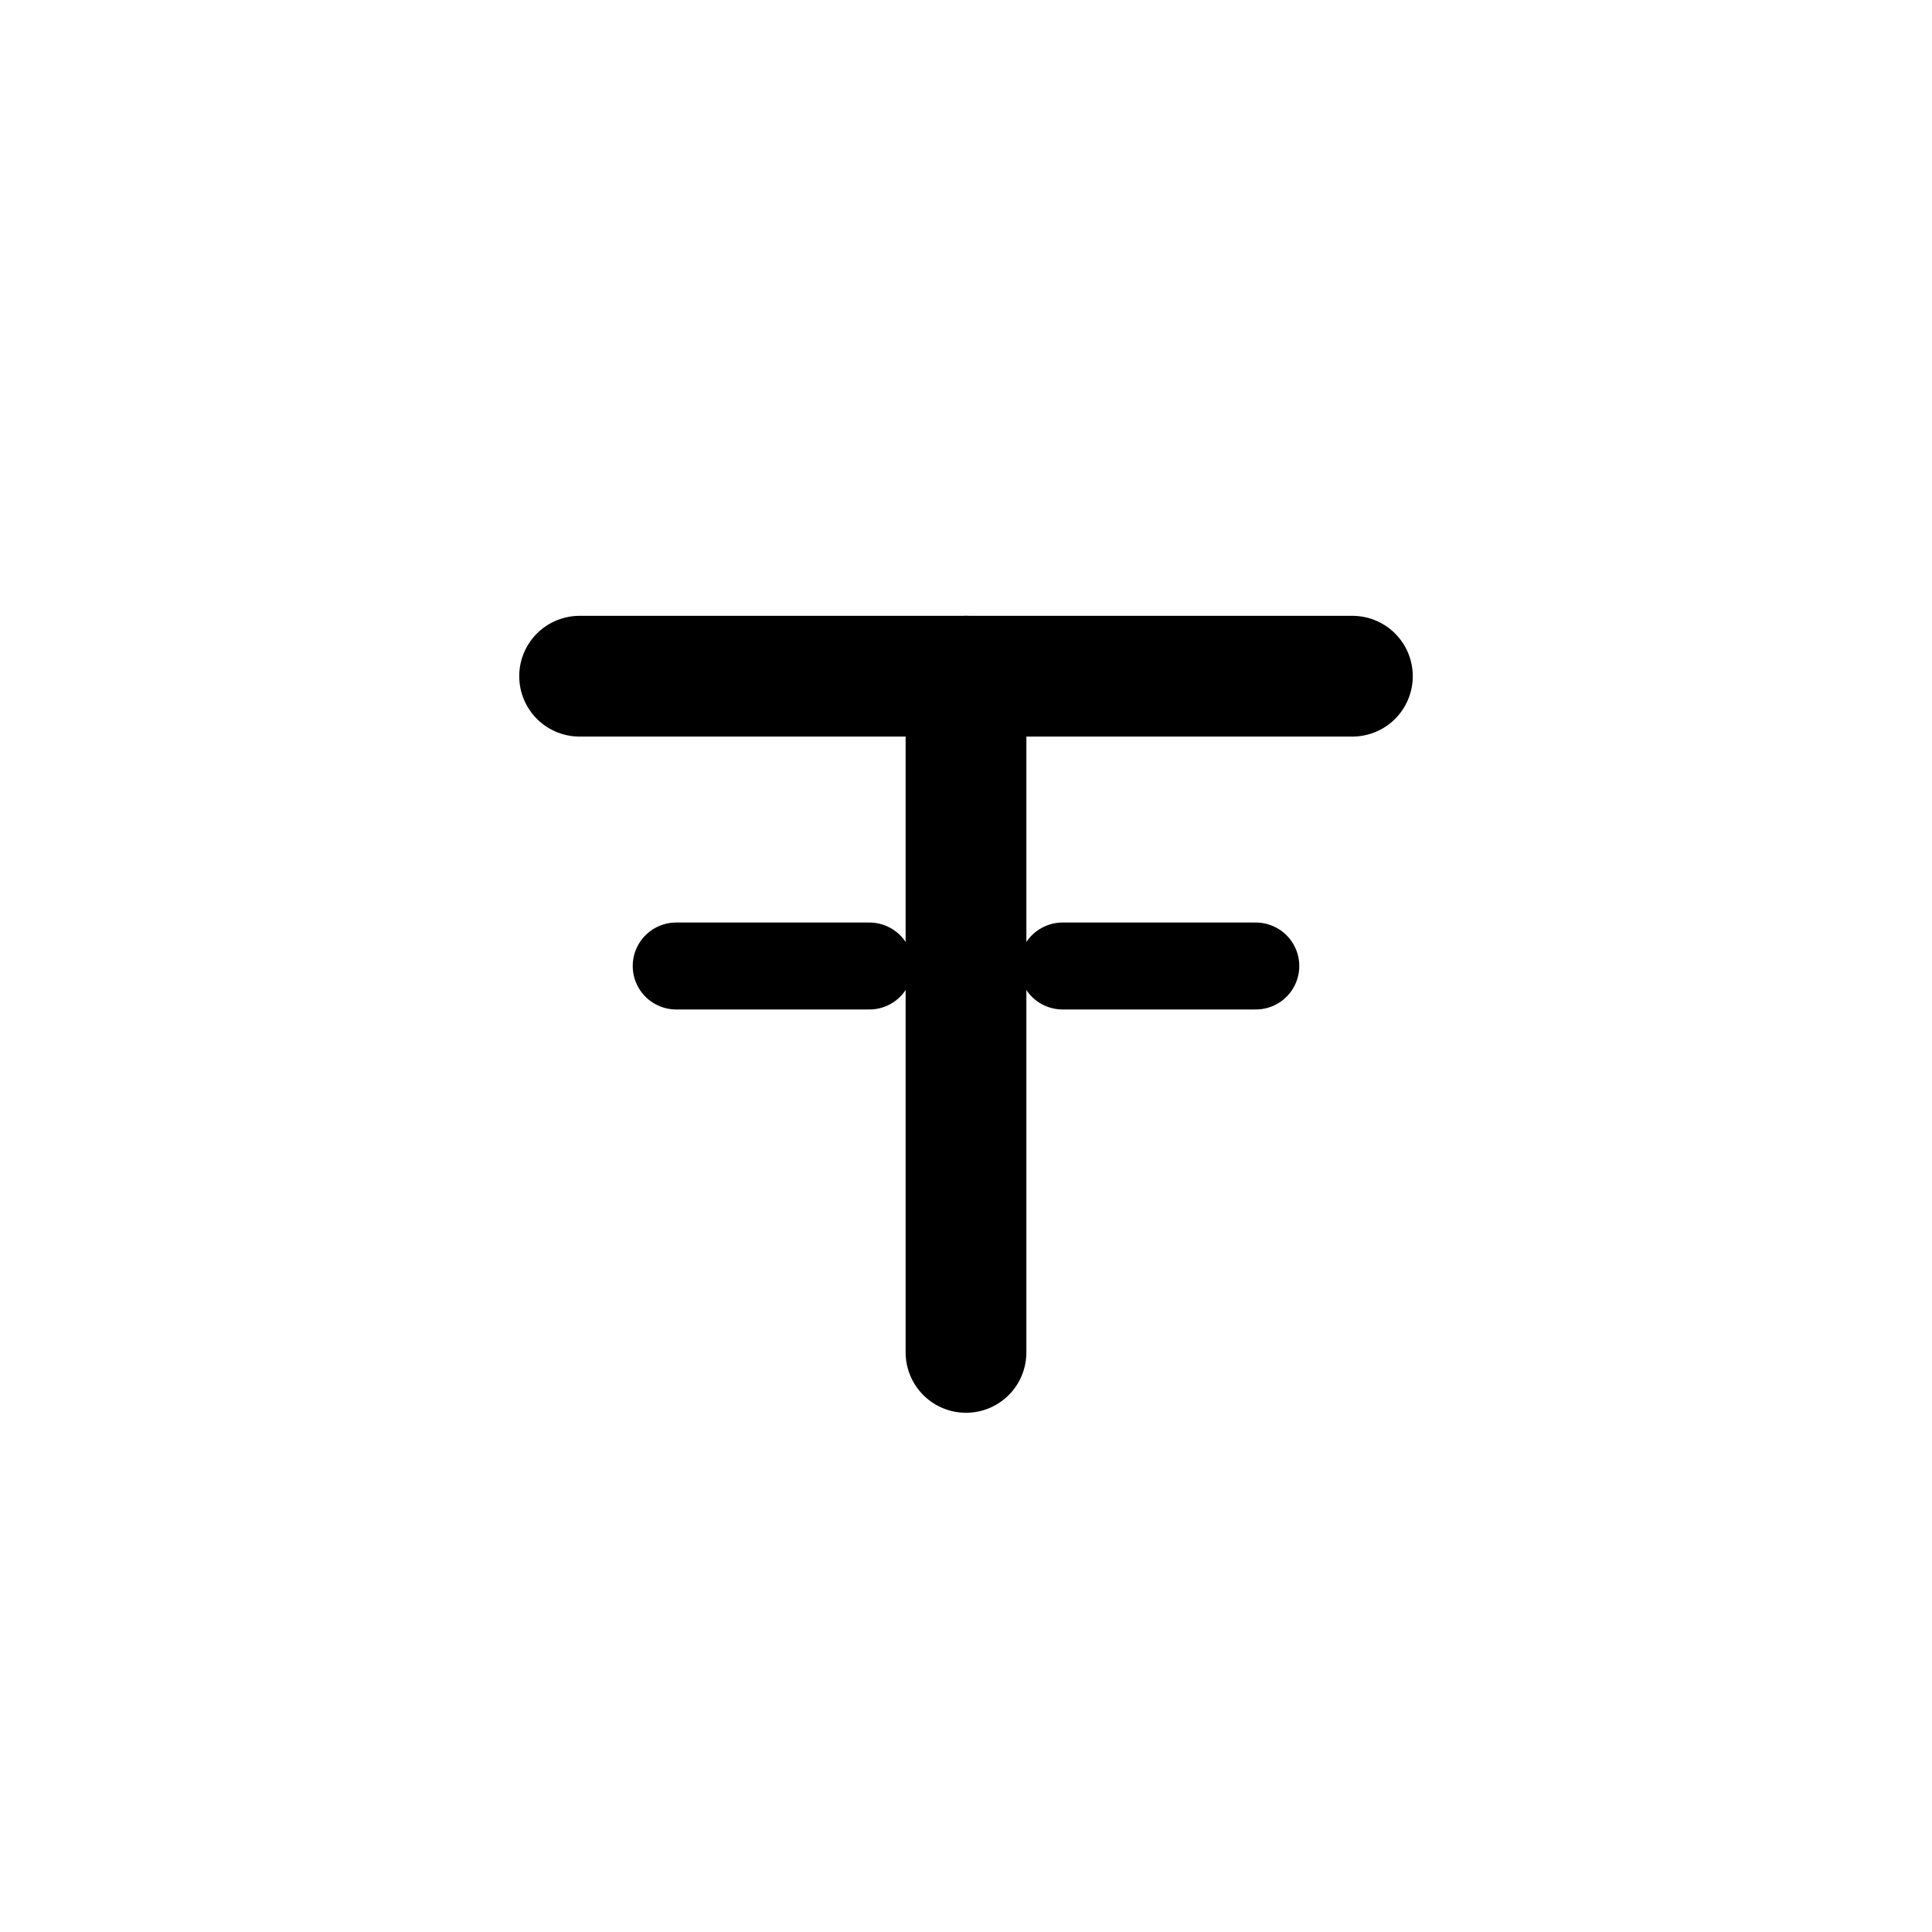
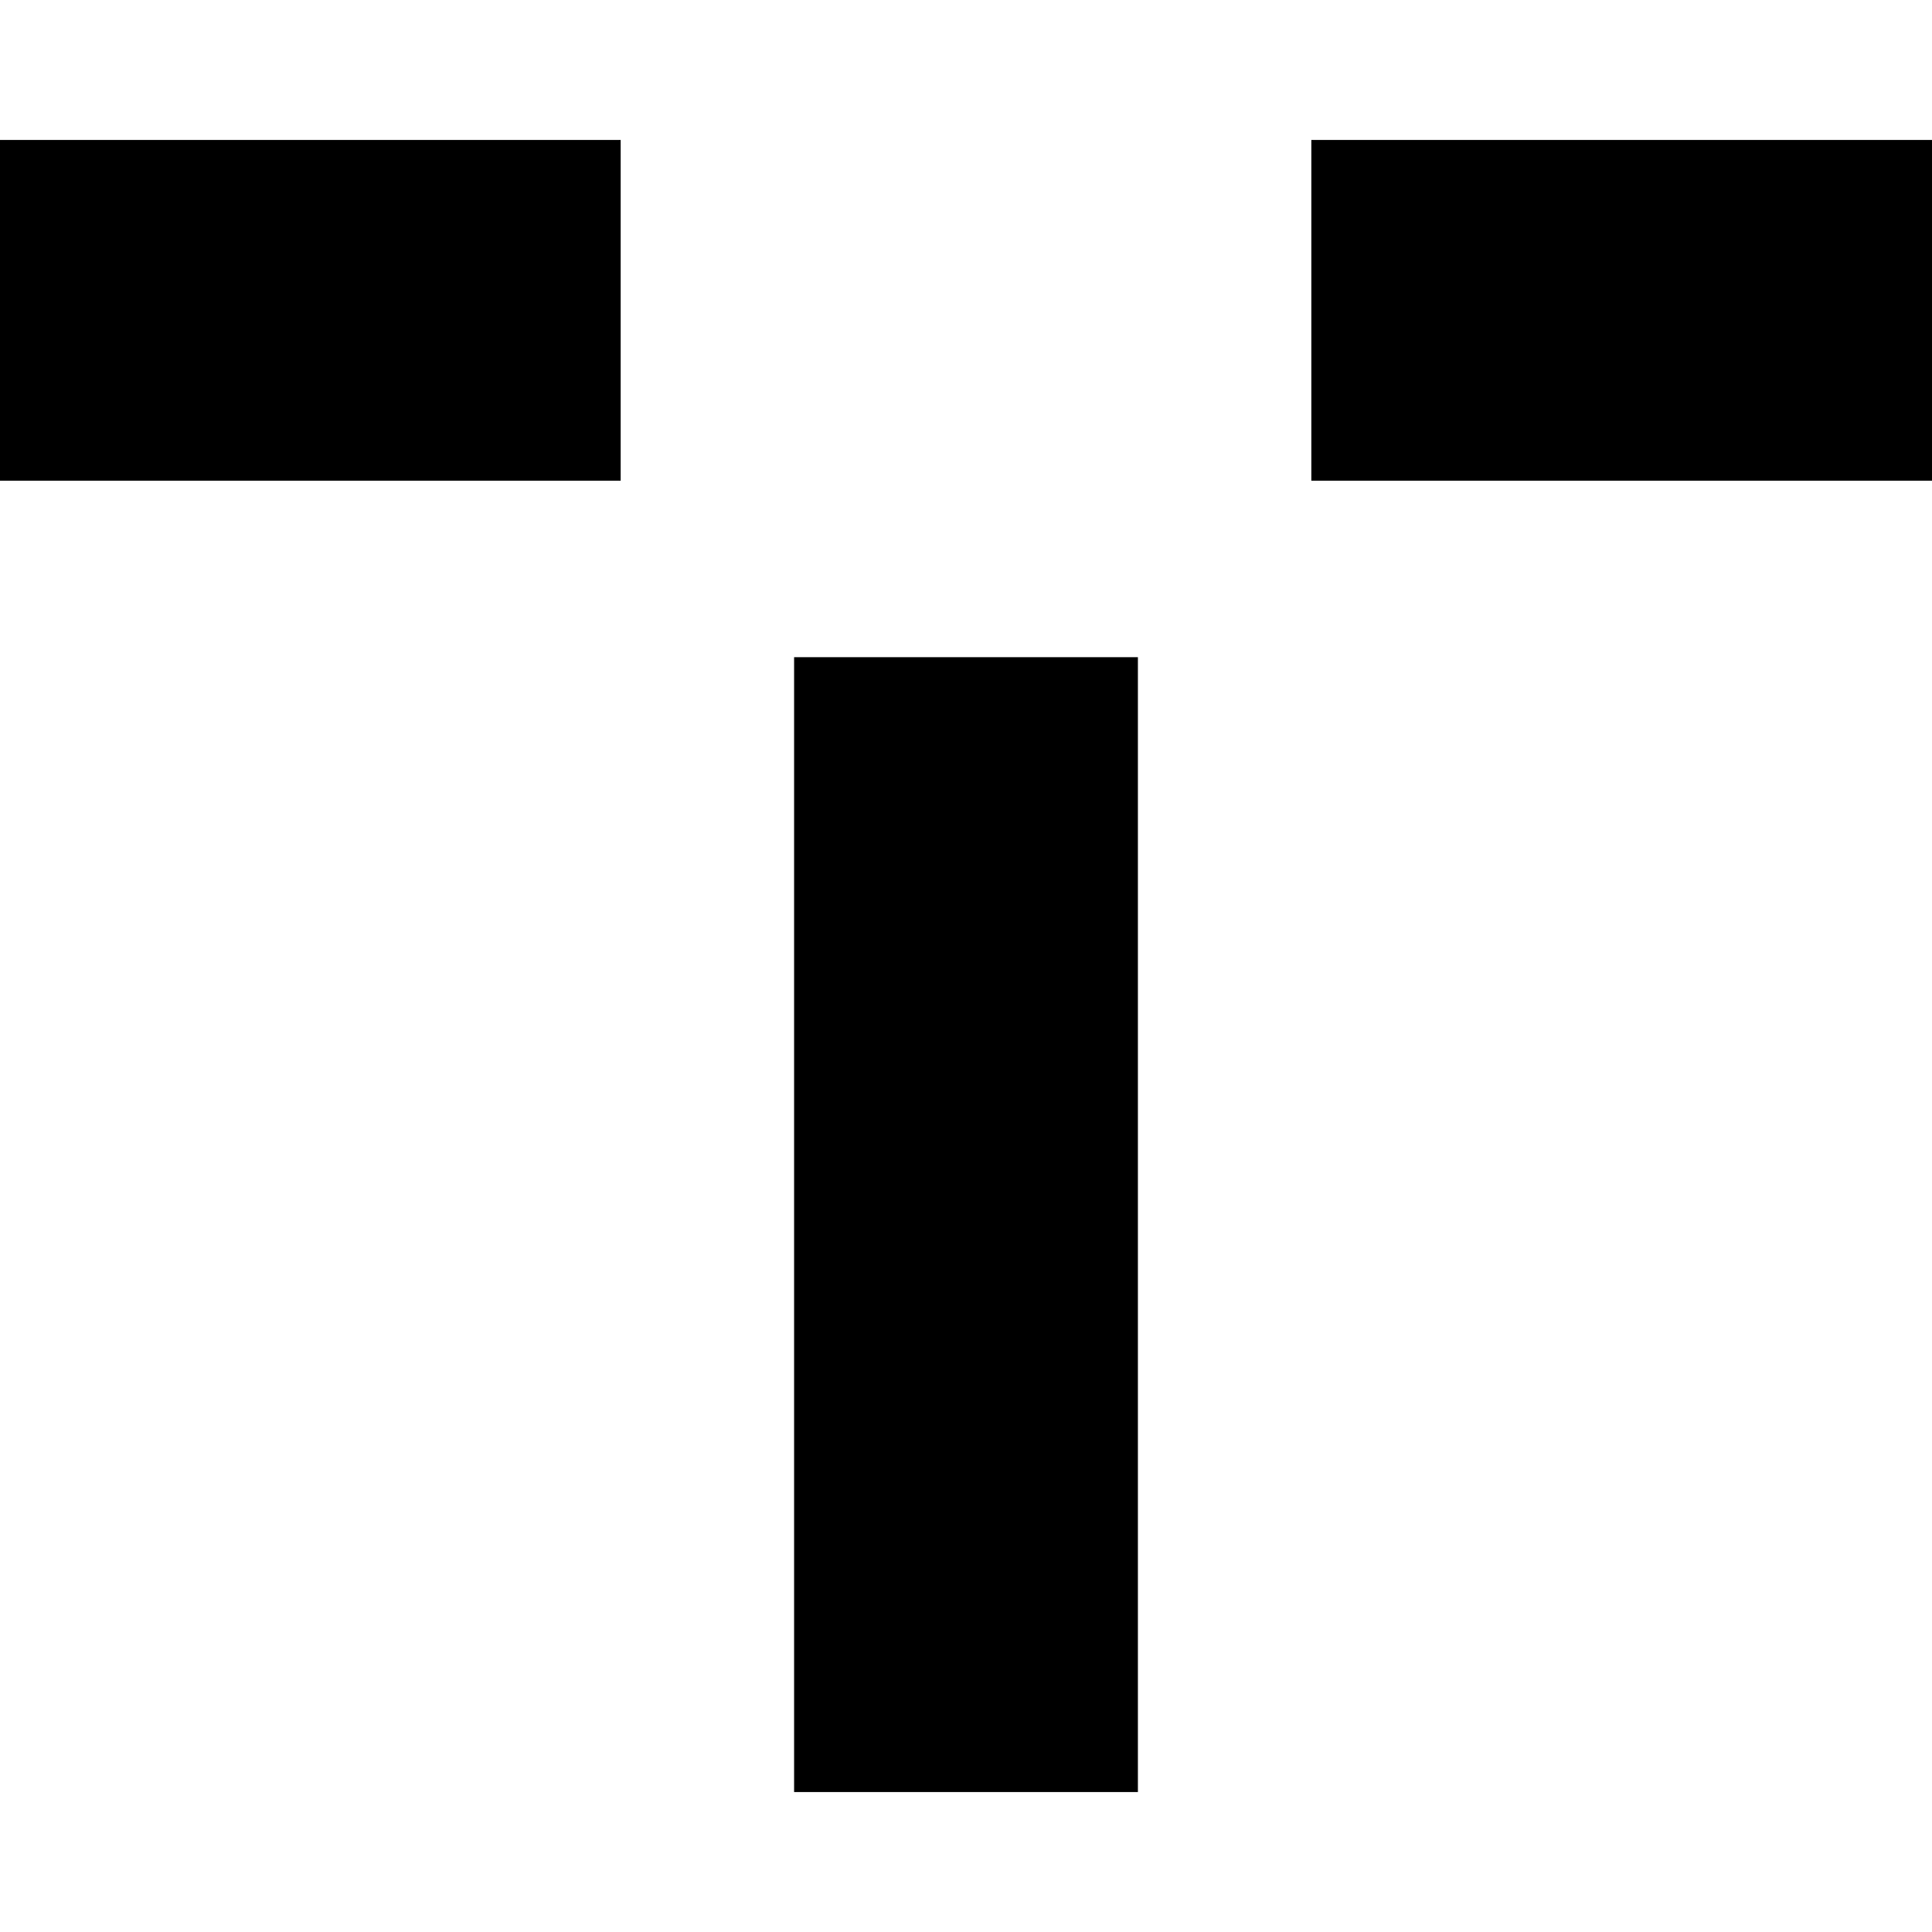
- <svg xmlns="http://www.w3.org/2000/svg" width="40" height="40" viewBox="0 0 40 40" fill="none">
-   <line x1="12" y1="14" x2="28" y2="14" stroke="currentColor" stroke-width="2.5" stroke-linecap="round" />
-   <line x1="20" y1="14" x2="20" y2="28" stroke="currentColor" stroke-width="2.5" stroke-linecap="round" />
-   <line x1="14" y1="20" x2="18" y2="20" stroke="currentColor" stroke-width="1.8" stroke-linecap="round" />
-   <line x1="22" y1="20" x2="26" y2="20" stroke="currentColor" stroke-width="1.8" stroke-linecap="round" />
+ <svg xmlns="http://www.w3.org/2000/svg" width="40" height="40" viewBox="0 -46 635 635" fill="currentColor">
+   <rect x="0" y="0" width="204" height="112" />
+   <rect x="431" y="0" width="204" height="112" />
+   <rect x="261" y="170" width="113" height="373" />
</svg>
